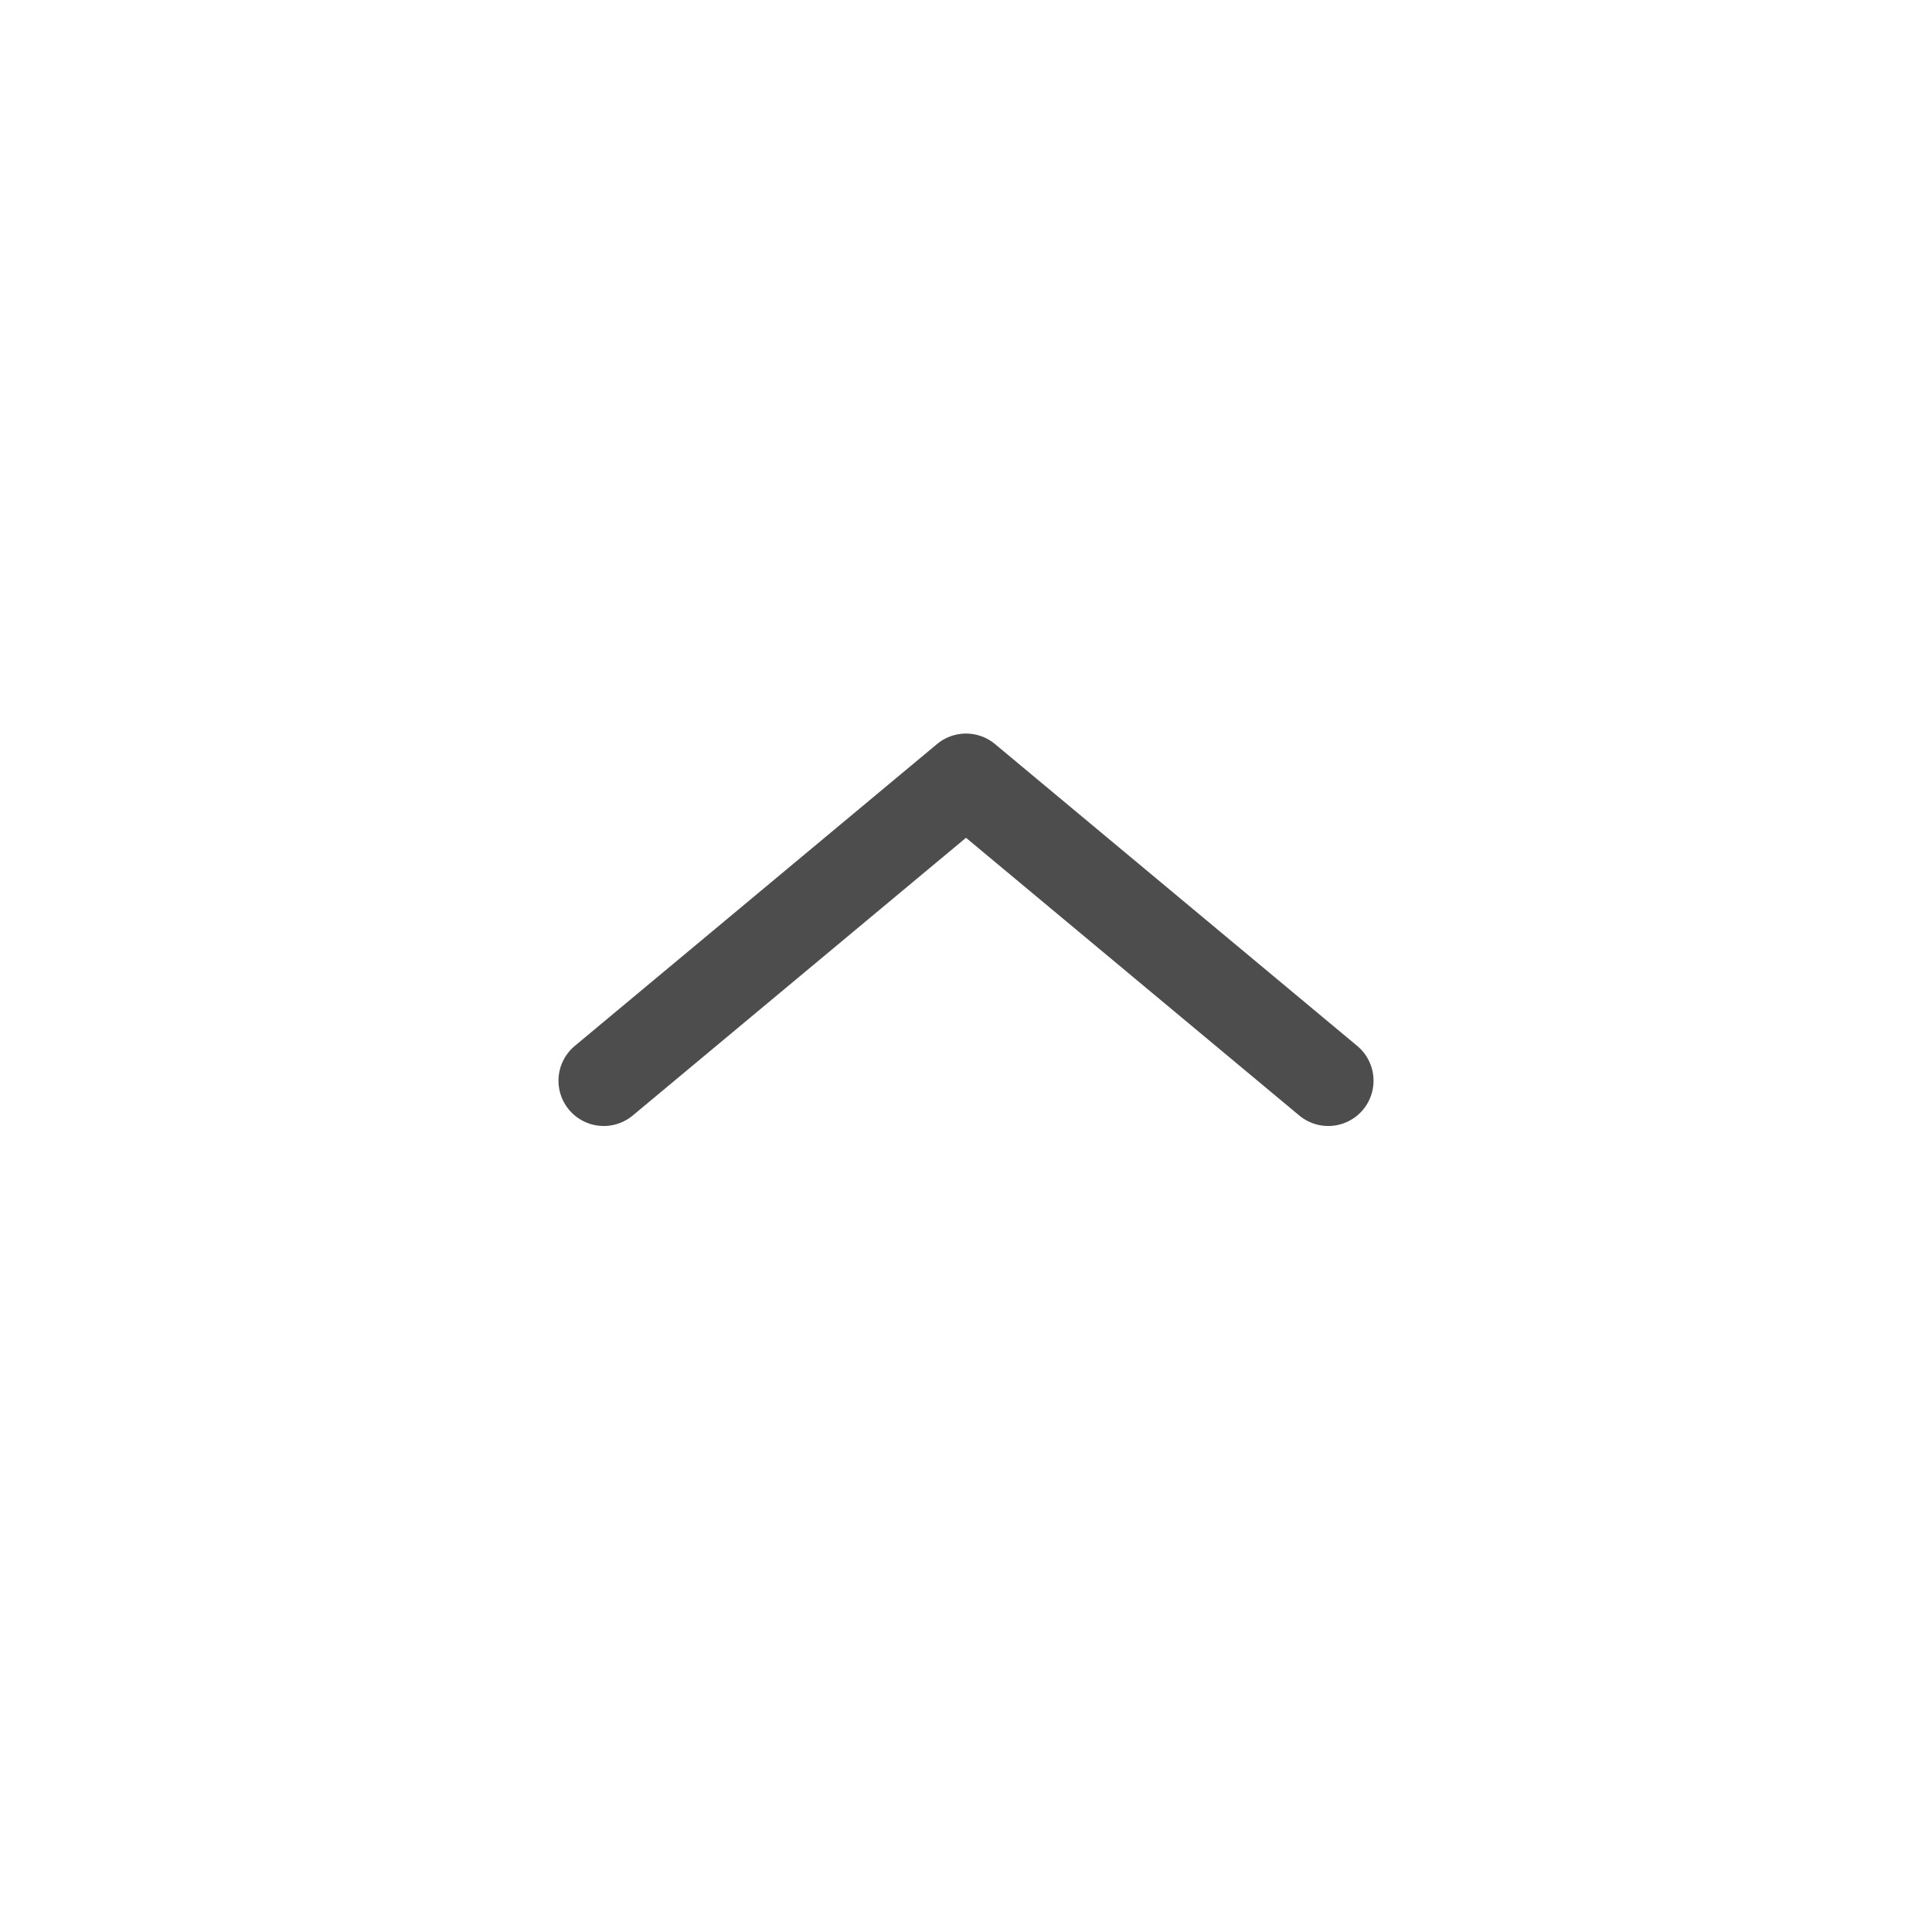
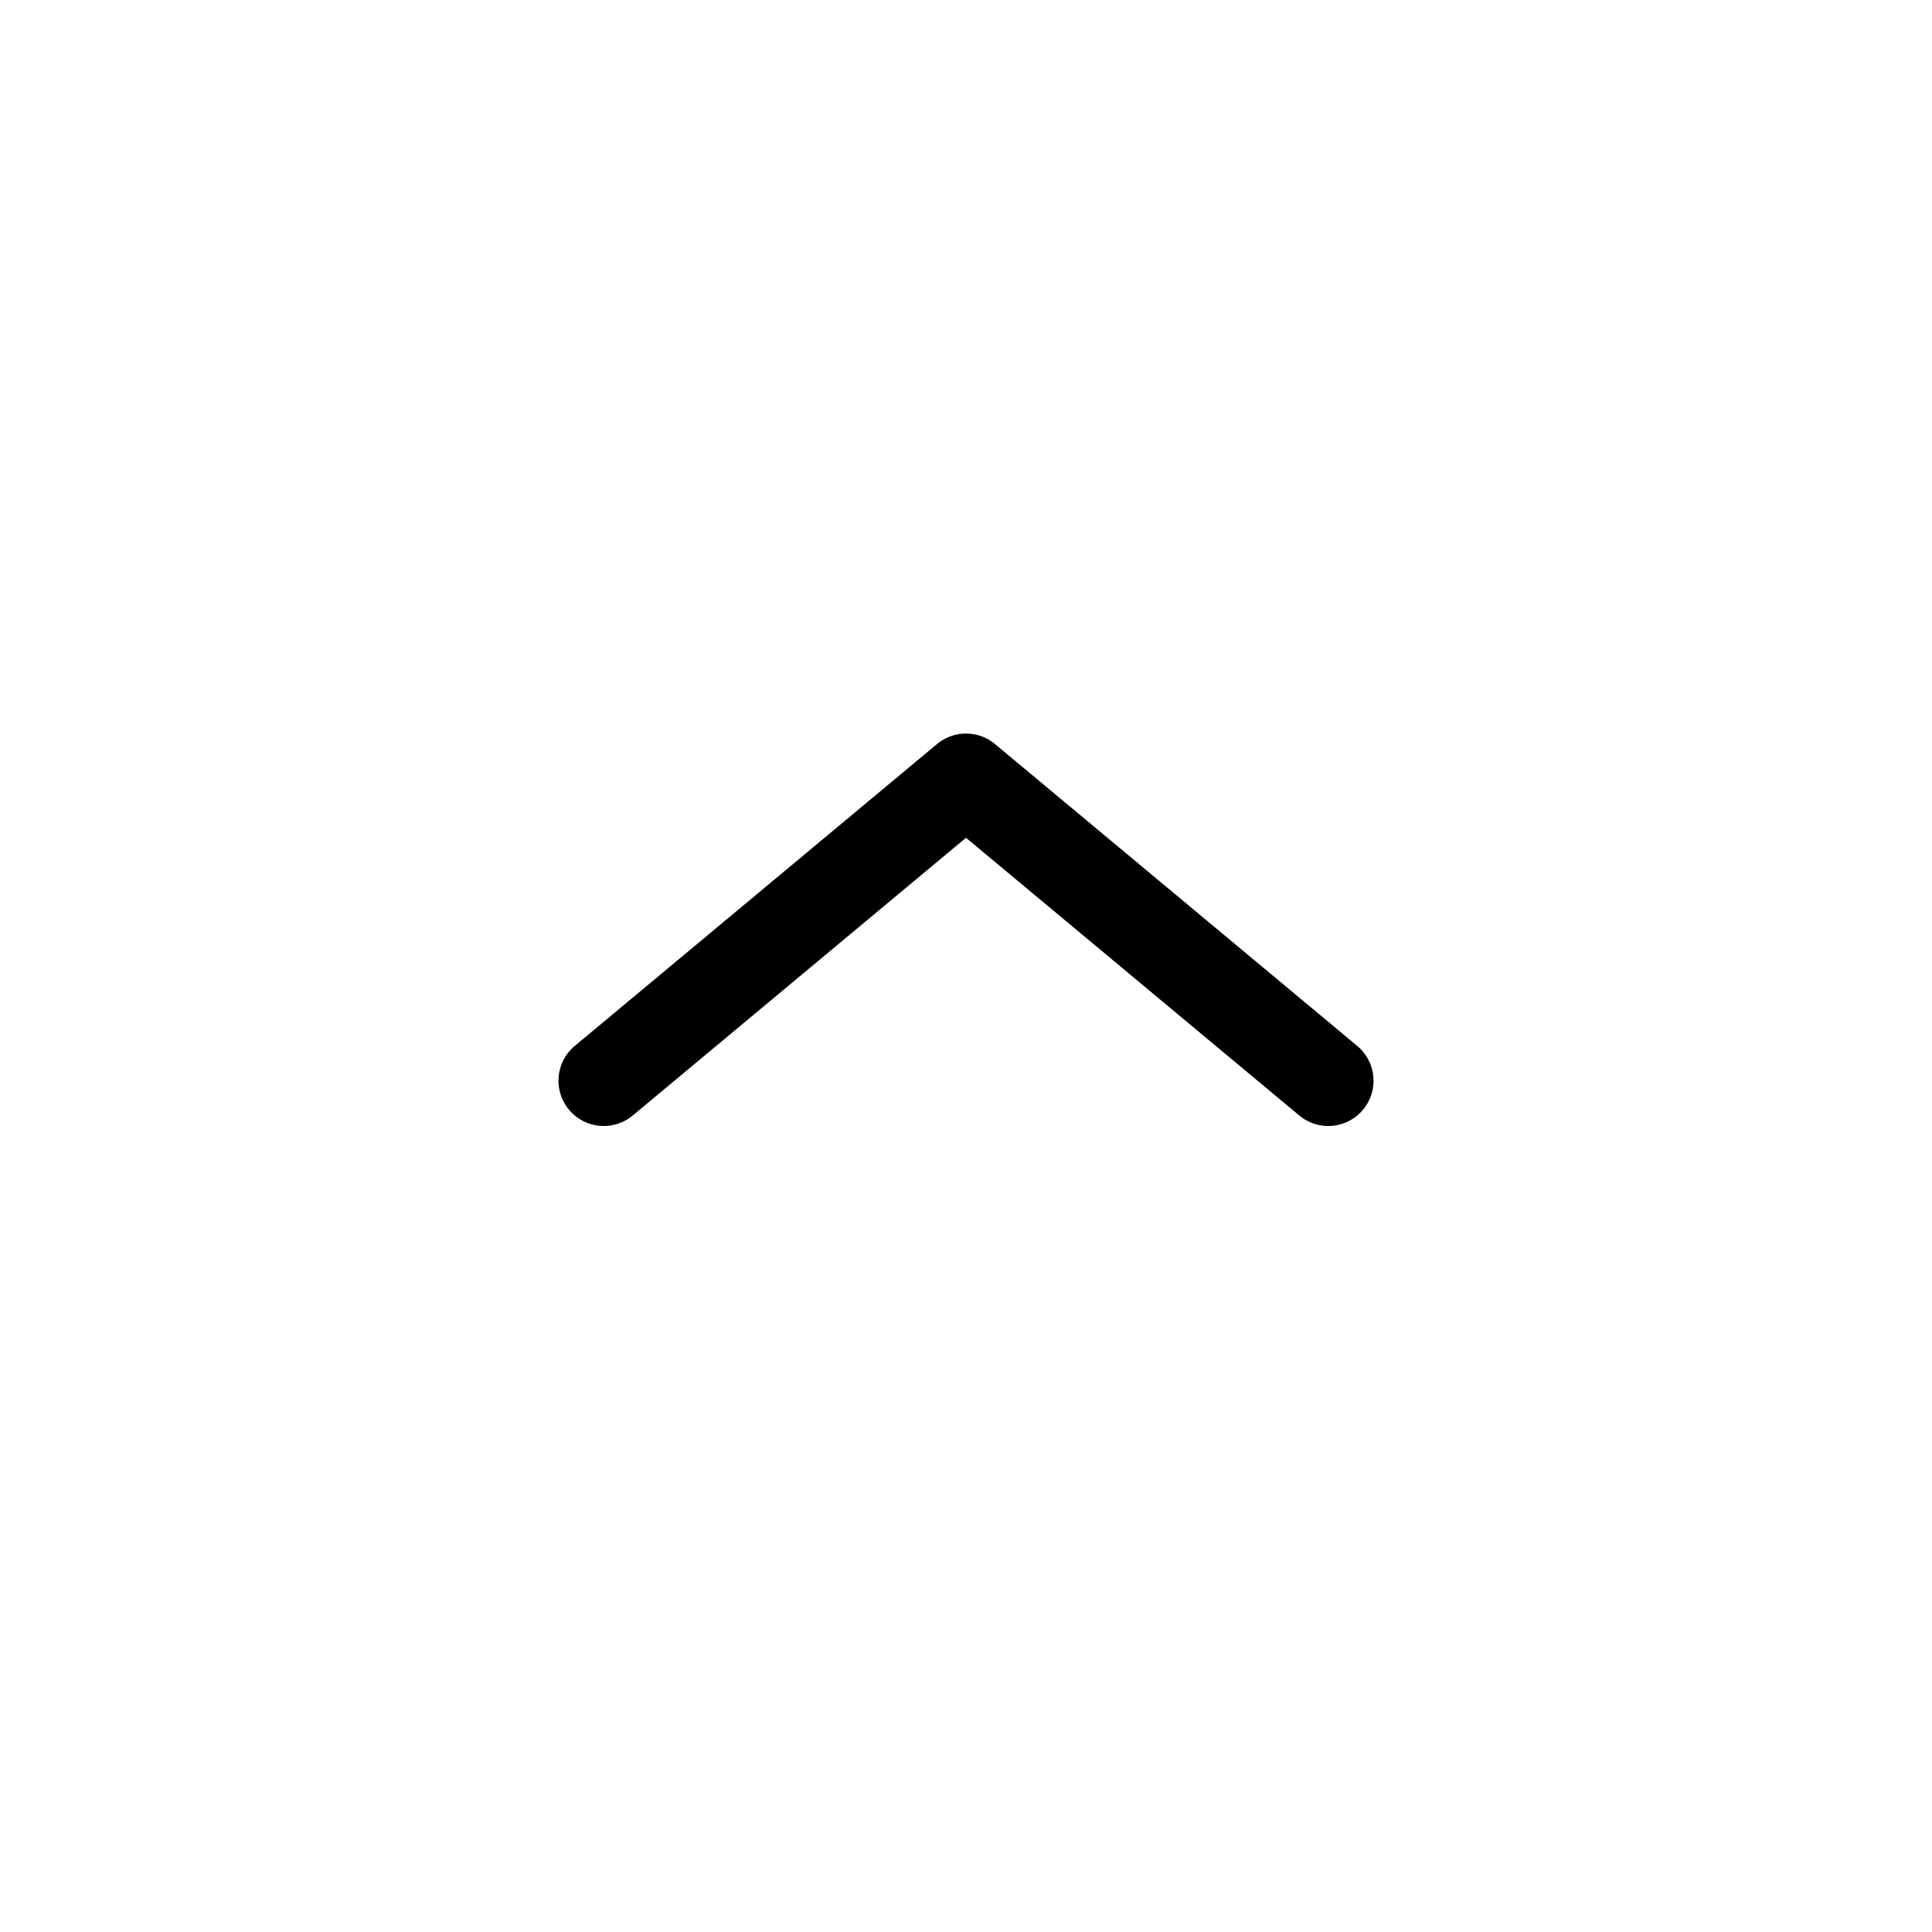
- <svg xmlns="http://www.w3.org/2000/svg" width="32" height="32" viewBox="0 0 32 32" fill="none">
-   <path d="M22 17.9L16 12.9L10 17.9" stroke="#4D4D4D" stroke-width="1.5" stroke-linecap="round" stroke-linejoin="round" />
+ <svg xmlns="http://www.w3.org/2000/svg" viewBox="0 0 32 32" fill="none">
+   <path d="M22 17.9L16 12.9L10 17.9" stroke="currentColor" stroke-width="1.5" stroke-linecap="round" stroke-linejoin="round" />
</svg>
